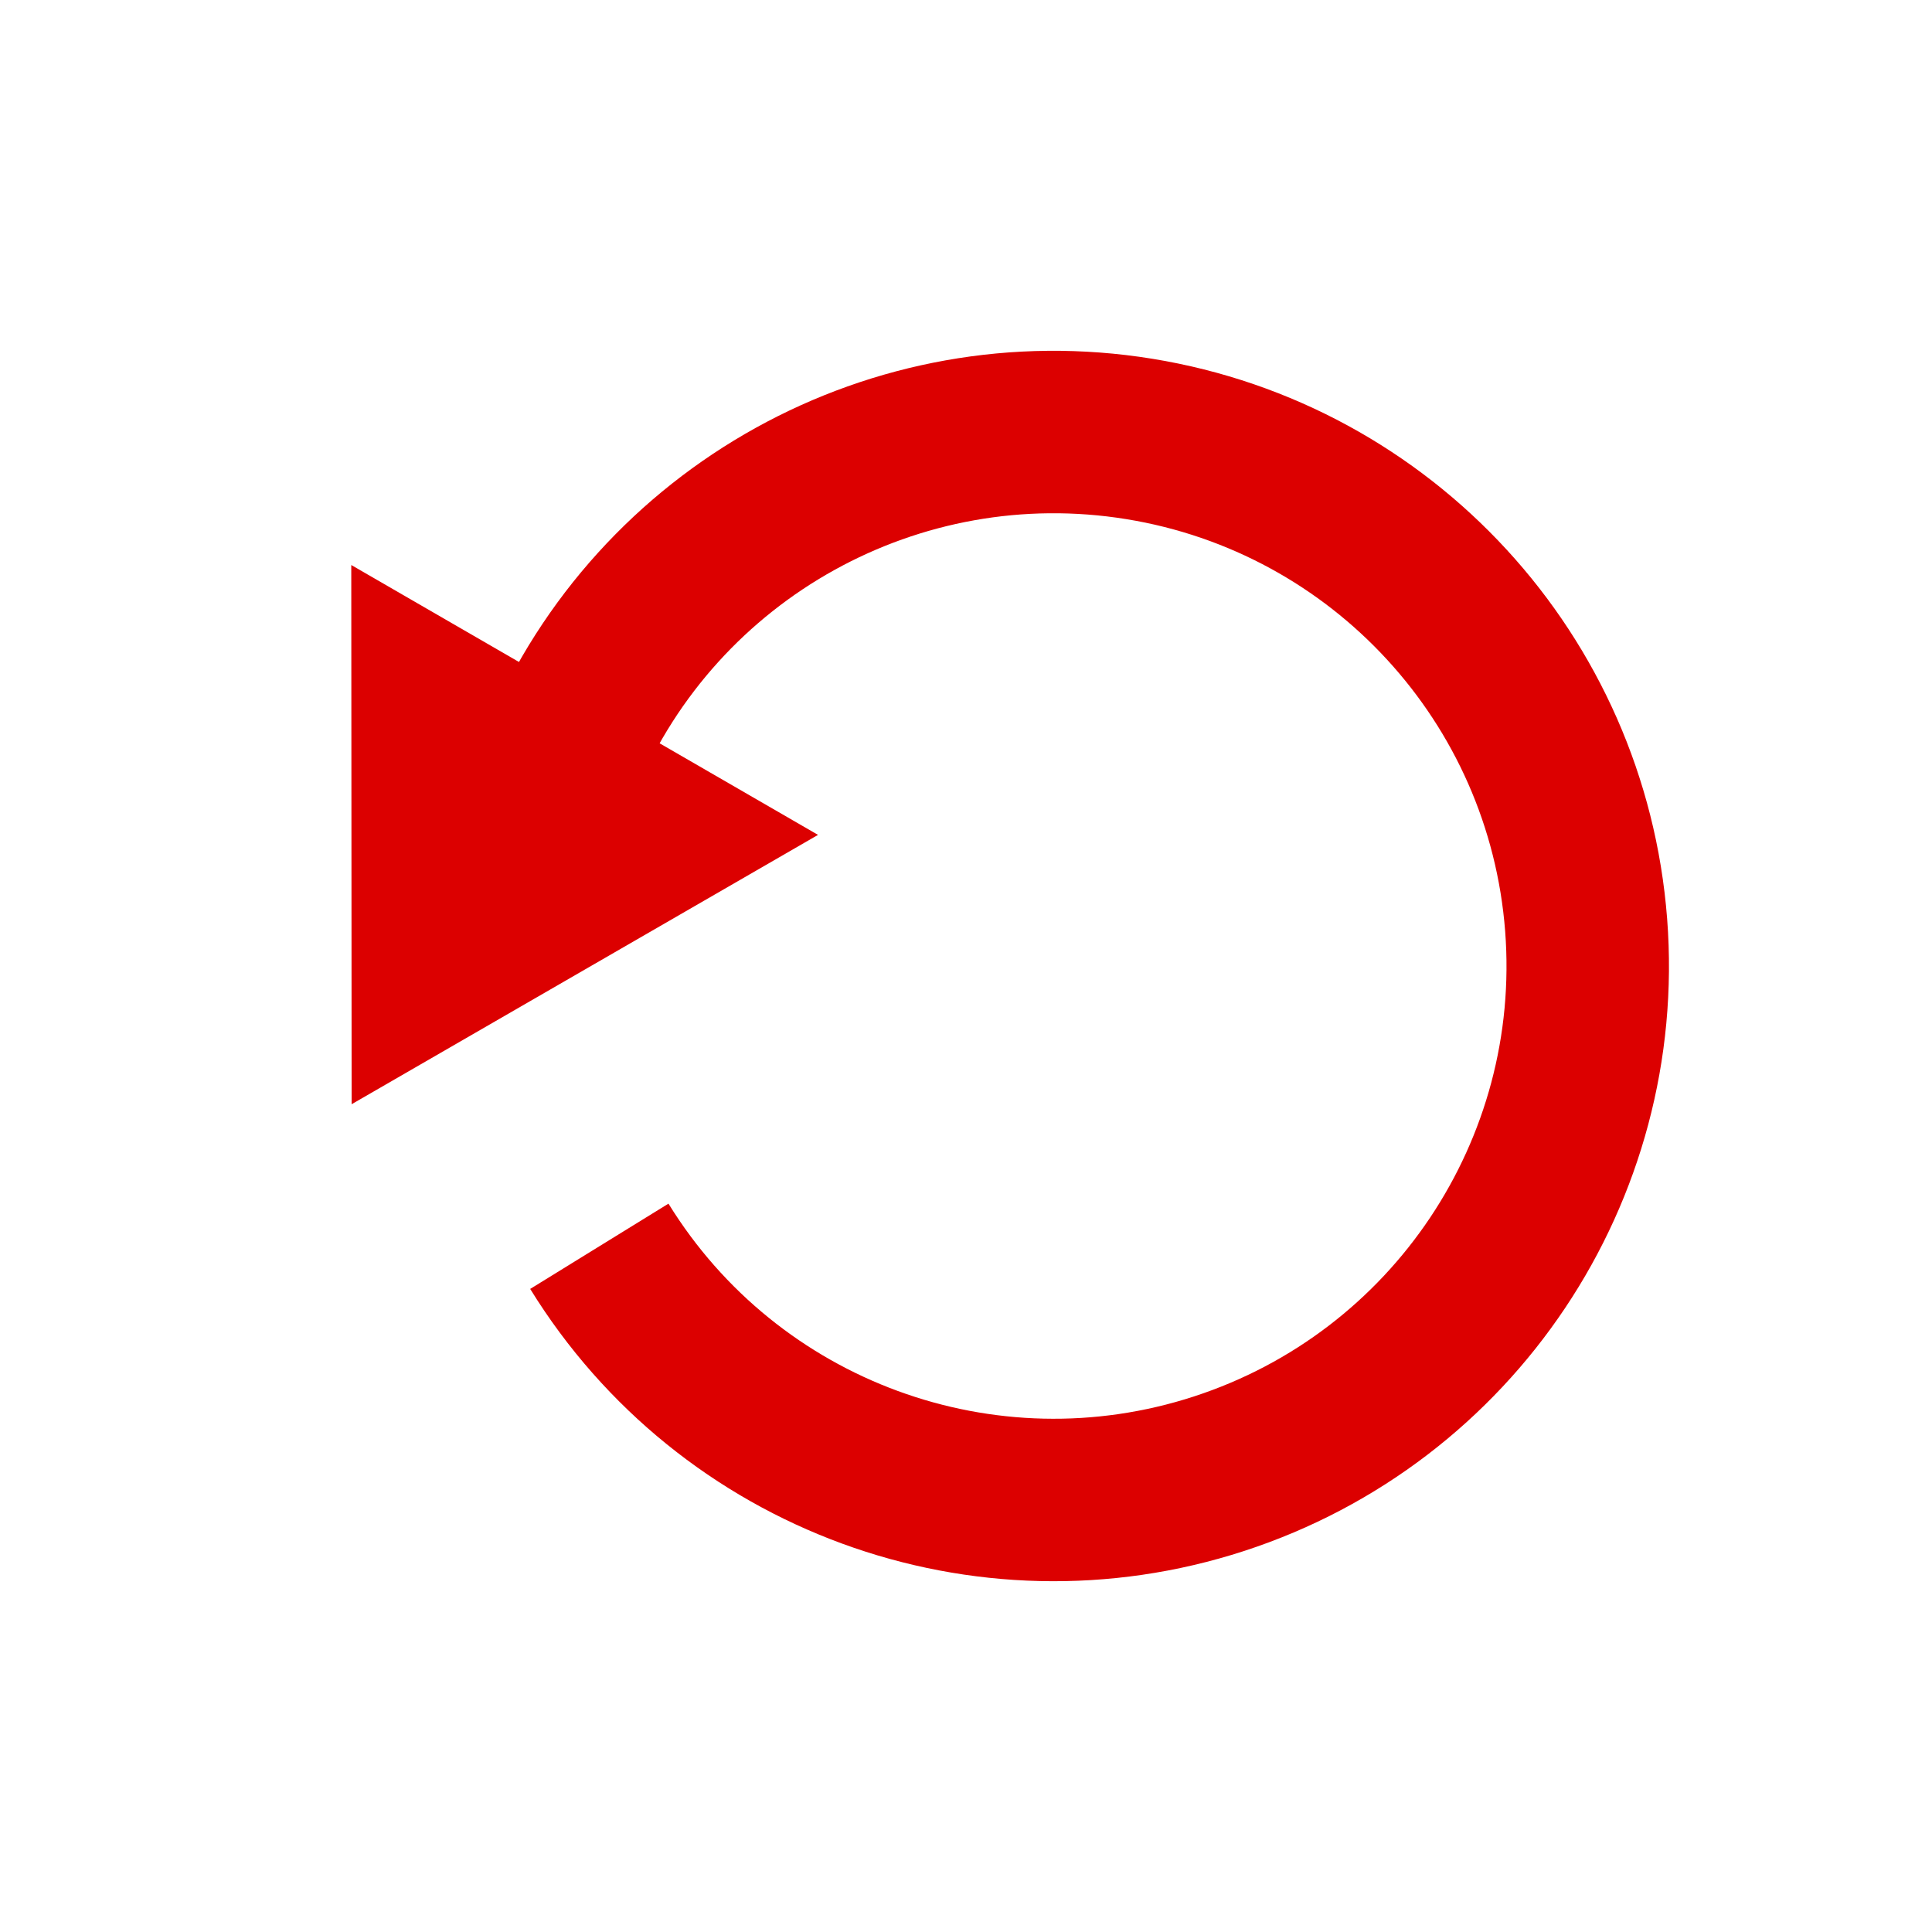
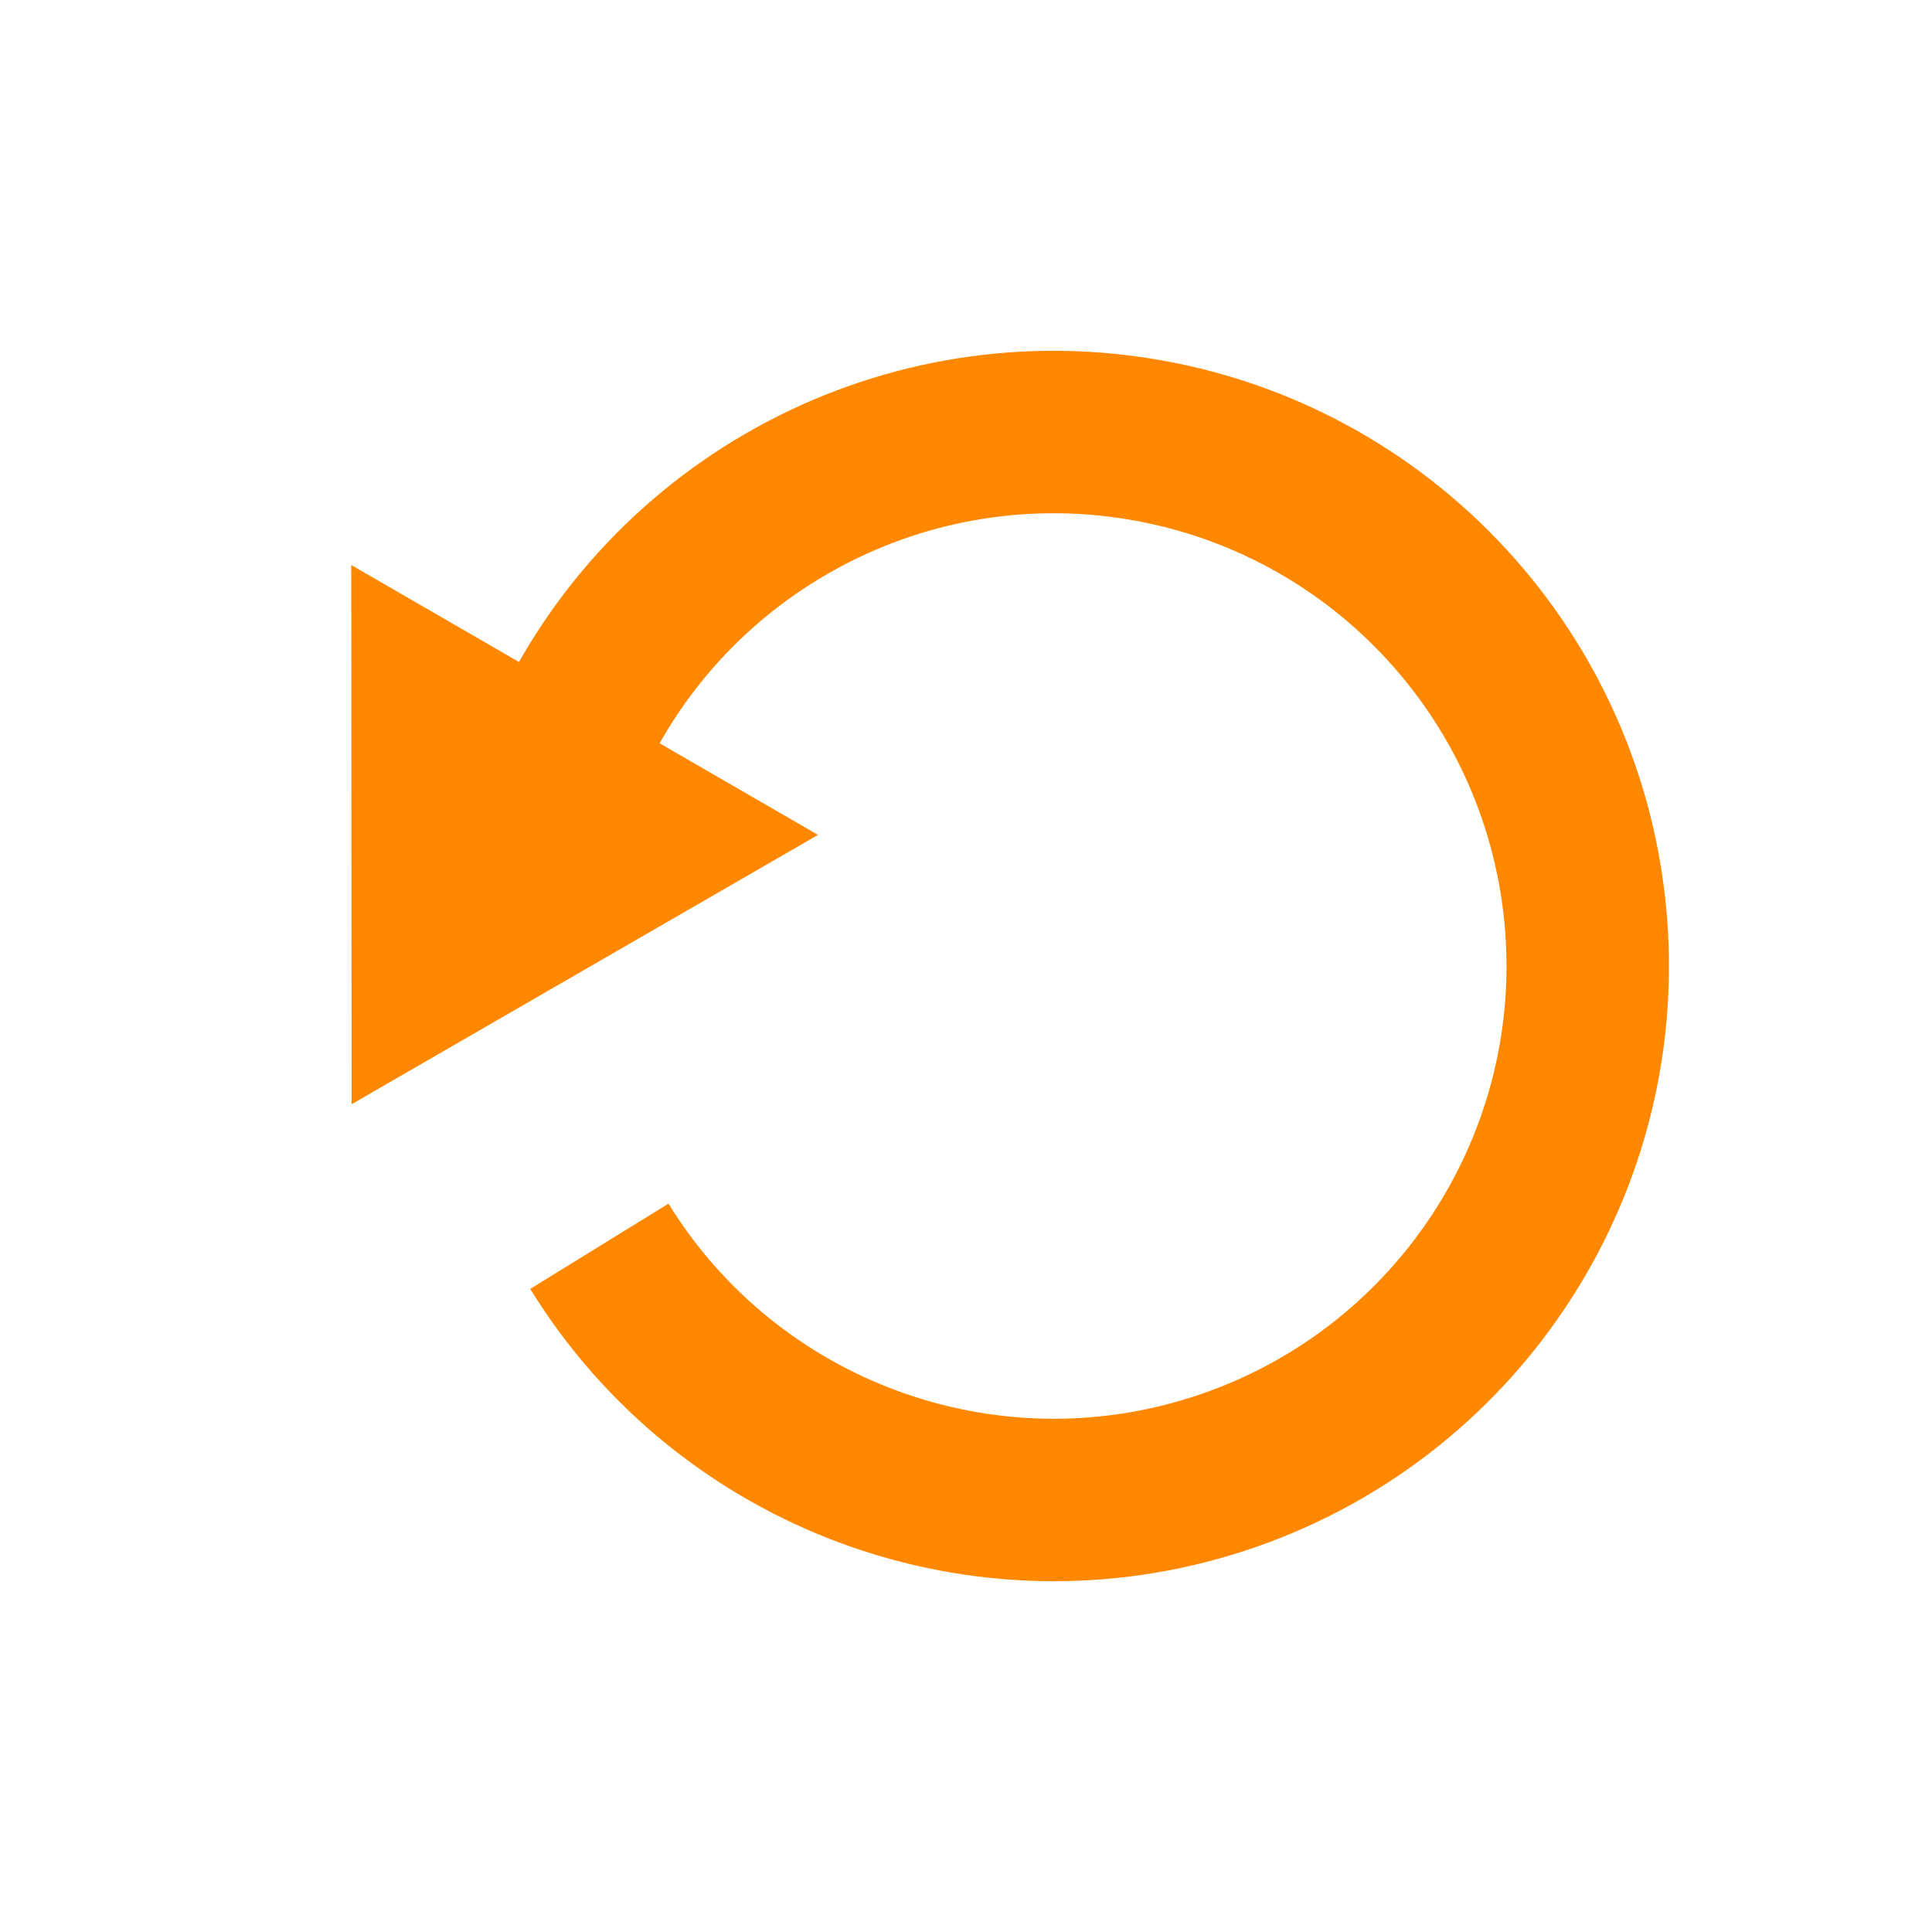
- <svg xmlns="http://www.w3.org/2000/svg" width="22" height="22" id="svg3896" version="1.1">
+ <svg xmlns="http://www.w3.org/2000/svg" version="1.1" width="22" height="22" id="svg3896">
  <defs id="defs3906" />
-   <path style="color:#000000;fill:none;stroke:#dc0000;stroke-width:2.893;stroke-linecap:butt;stroke-linejoin:round;stroke-miterlimit:4;stroke-opacity:1;stroke-dasharray:none;stroke-dashoffset:0;marker:none;visibility:visible;display:inline;overflow:visible;enable-background:accumulate" id="path3767-6" d="M 1.575,12.118 A 9.508,9.508 0 1 1 9.28,8.064" transform="matrix(-0.2532997,0.587161,-0.587161,-0.2532997,13.91015,10.78539)" />
-   <path id="path8-7" overflow="visible" font-weight="400" d="M 9.315,9.507 4.004,12.574 4,6.434 z" style="font-weight:400;text-indent:0;text-align:start;line-height:normal;text-transform:none;block-progression:tb;color:#000000;fill:#dc0000;marker:none;overflow:visible;font-family:Sans;-inkscape-font-specification:Sans;fill-opacity:1" />
+   <path d="M 1.575,12.118 A 9.508,9.508 0 1 1 9.28,8.064" transform="matrix(-0.2532997,0.587161,-0.587161,-0.2532997,13.91015,10.78539)" id="path3767-6" style="color:#000000;fill:none;stroke:#ff8800;stroke-width:2.893;stroke-linecap:butt;stroke-linejoin:round;stroke-miterlimit:4;stroke-opacity:1;stroke-dasharray:none;stroke-dashoffset:0;marker:none;visibility:visible;display:inline;overflow:visible;enable-background:accumulate" />
+   <path d="M 9.315,9.507 4.004,12.574 4,6.434 z" id="path8-7" style="font-weight:400;text-indent:0;text-align:start;line-height:normal;text-transform:none;block-progression:tb;color:#000000;fill:#ff8800;fill-opacity:1;marker:none;overflow:visible;font-family:Sans;-inkscape-font-specification:Sans" />
</svg>
